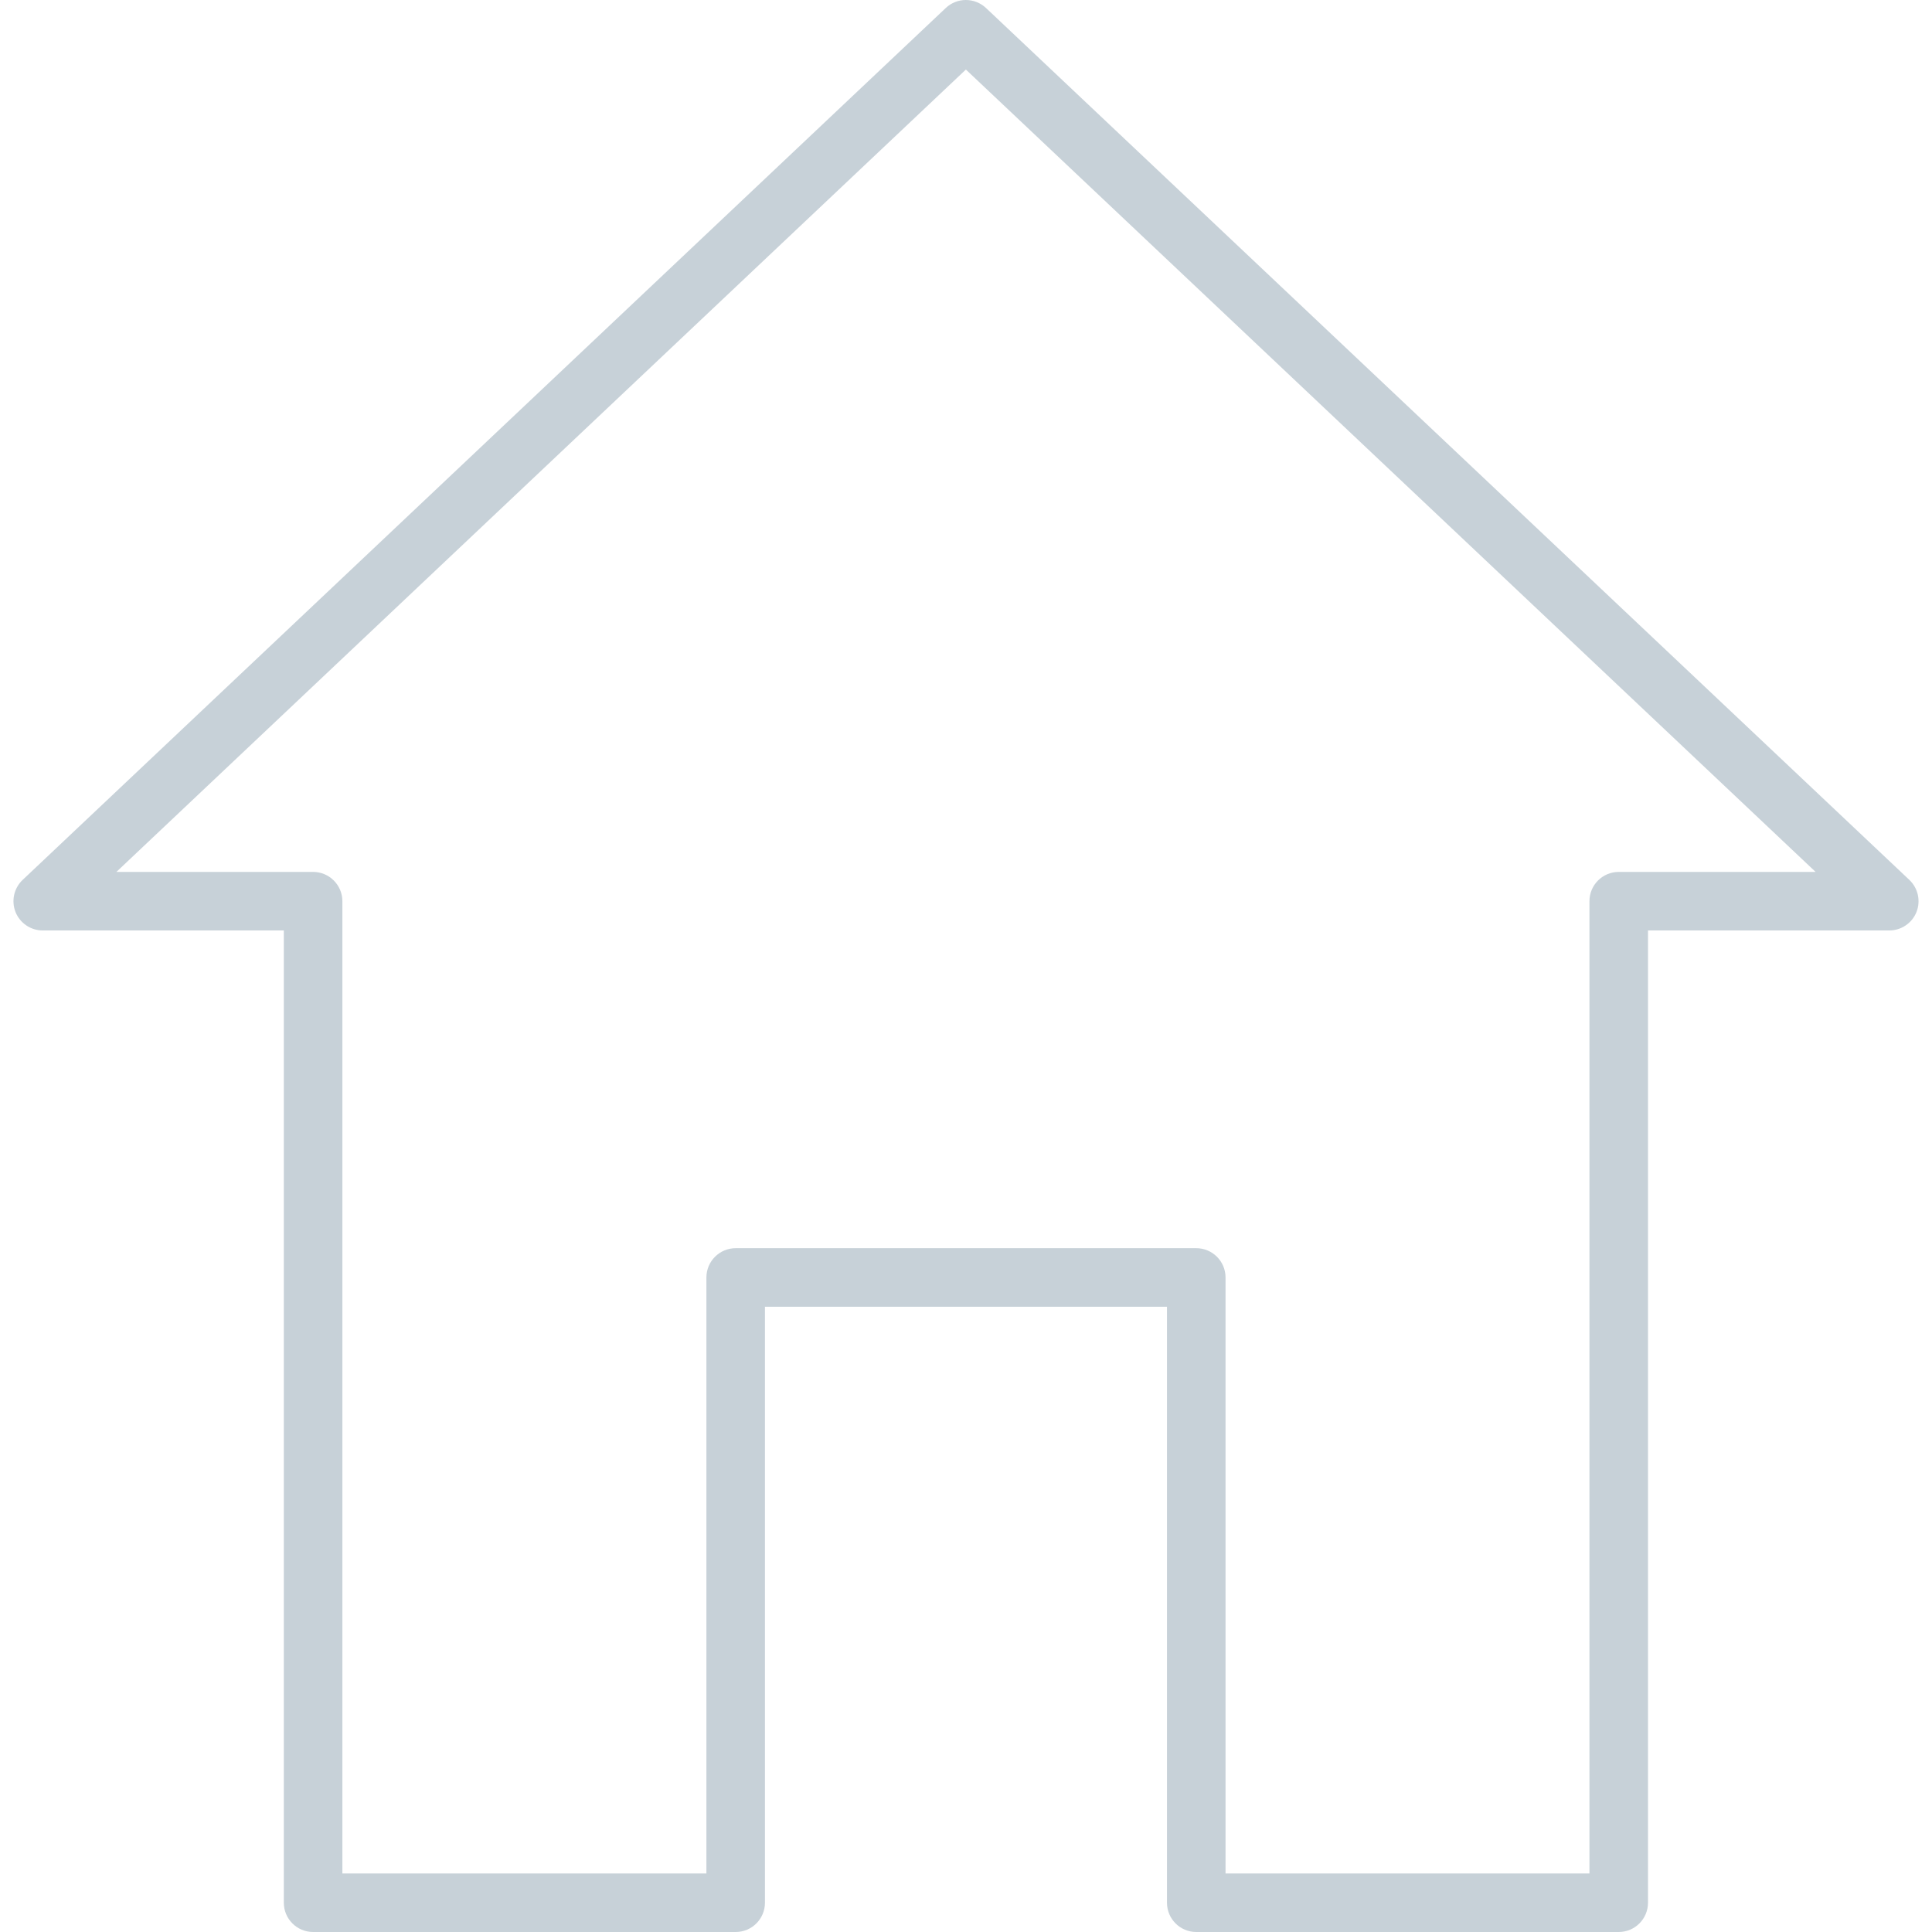
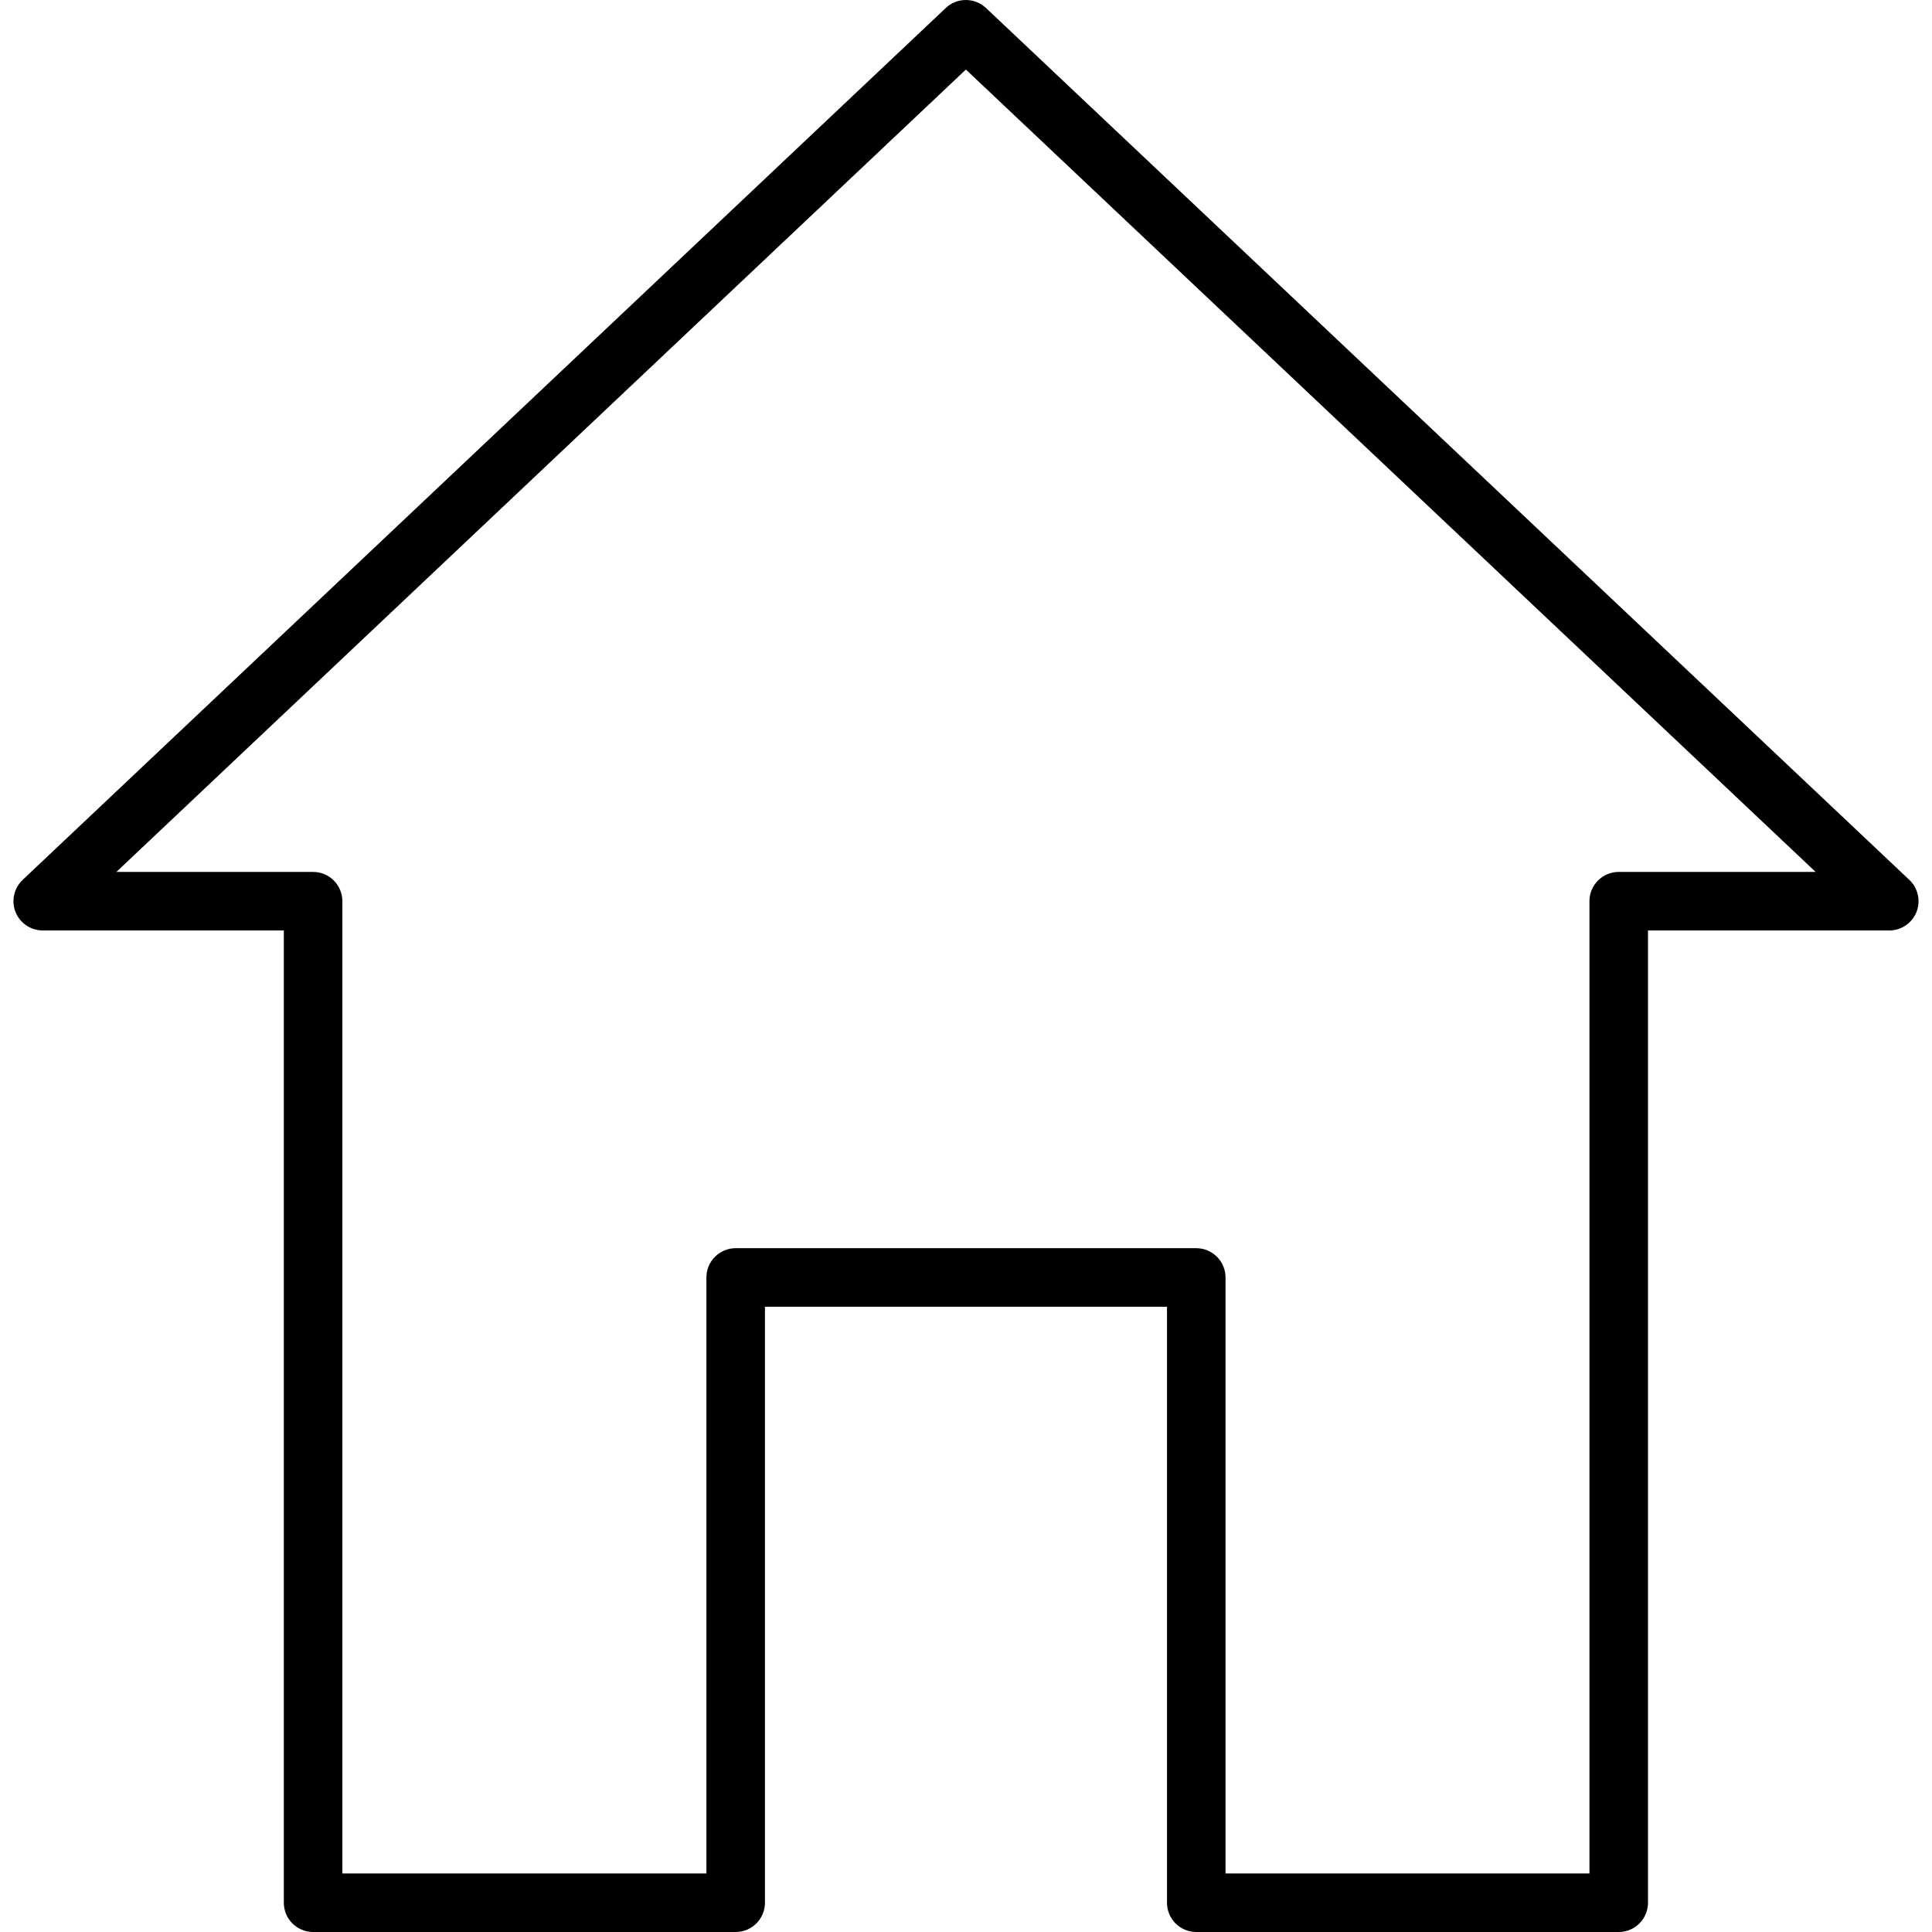
<svg xmlns="http://www.w3.org/2000/svg" version="1.1" id="Capa_1" x="0px" y="0px" width="512px" height="512px" viewBox="0 0 512 512" enable-background="new 0 0 512 512" xml:space="preserve">
-   <path fill="#C7D1D8" d="M428.979,512H317.021c-4.283,0-7.758-3.476-7.758-7.758V346.298H202.721v157.944  c0,4.282-3.476,7.758-7.758,7.758H82.975c-4.282,0-7.758-3.476-7.758-7.758v-257.66H11.326c-3.181,0-6.036-1.939-7.215-4.888  c-1.164-2.948-0.419-6.314,1.877-8.502L250.632,2.125c2.994-2.839,7.665-2.824,10.675,0l244.704,231.067  c2.297,2.188,3.041,5.554,1.878,8.502c-1.18,2.948-4.033,4.888-7.215,4.888h-63.938v257.66C436.736,508.524,433.261,512,428.979,512  z M324.779,496.484h96.44v-257.66c0-4.282,3.477-7.757,7.758-7.757h52.179L255.969,18.432L30.844,231.067h52.131  c4.282,0,7.757,3.475,7.757,7.757v257.66h96.474V338.541c0-4.282,3.475-7.758,7.757-7.758h122.059c4.28,0,7.758,3.476,7.758,7.758  V496.484z" />
+   <path d="M428.979,512H317.021c-4.283,0-7.758-3.476-7.758-7.758V346.298H202.721v157.944c0,4.282-3.476,7.758-7.758,7.758H82.975  c-4.282,0-7.758-3.476-7.758-7.758v-257.66H11.326c-3.181,0-6.036-1.939-7.215-4.888c-1.164-2.948-0.419-6.314,1.877-8.502  L250.632,2.125c2.994-2.839,7.665-2.824,10.675,0l244.704,231.067c2.297,2.188,3.041,5.554,1.878,8.502  c-1.18,2.948-4.034,4.888-7.215,4.888h-63.938v257.66C436.736,508.524,433.261,512,428.979,512z M324.779,496.484h96.441v-257.66  c0-4.282,3.476-7.757,7.758-7.757h52.178L255.969,18.432L30.844,231.067h52.131c4.282,0,7.757,3.475,7.757,7.757v257.66h96.474  V338.541c0-4.282,3.475-7.758,7.757-7.758h122.058c4.281,0,7.758,3.476,7.758,7.758V496.484z" />
</svg>
